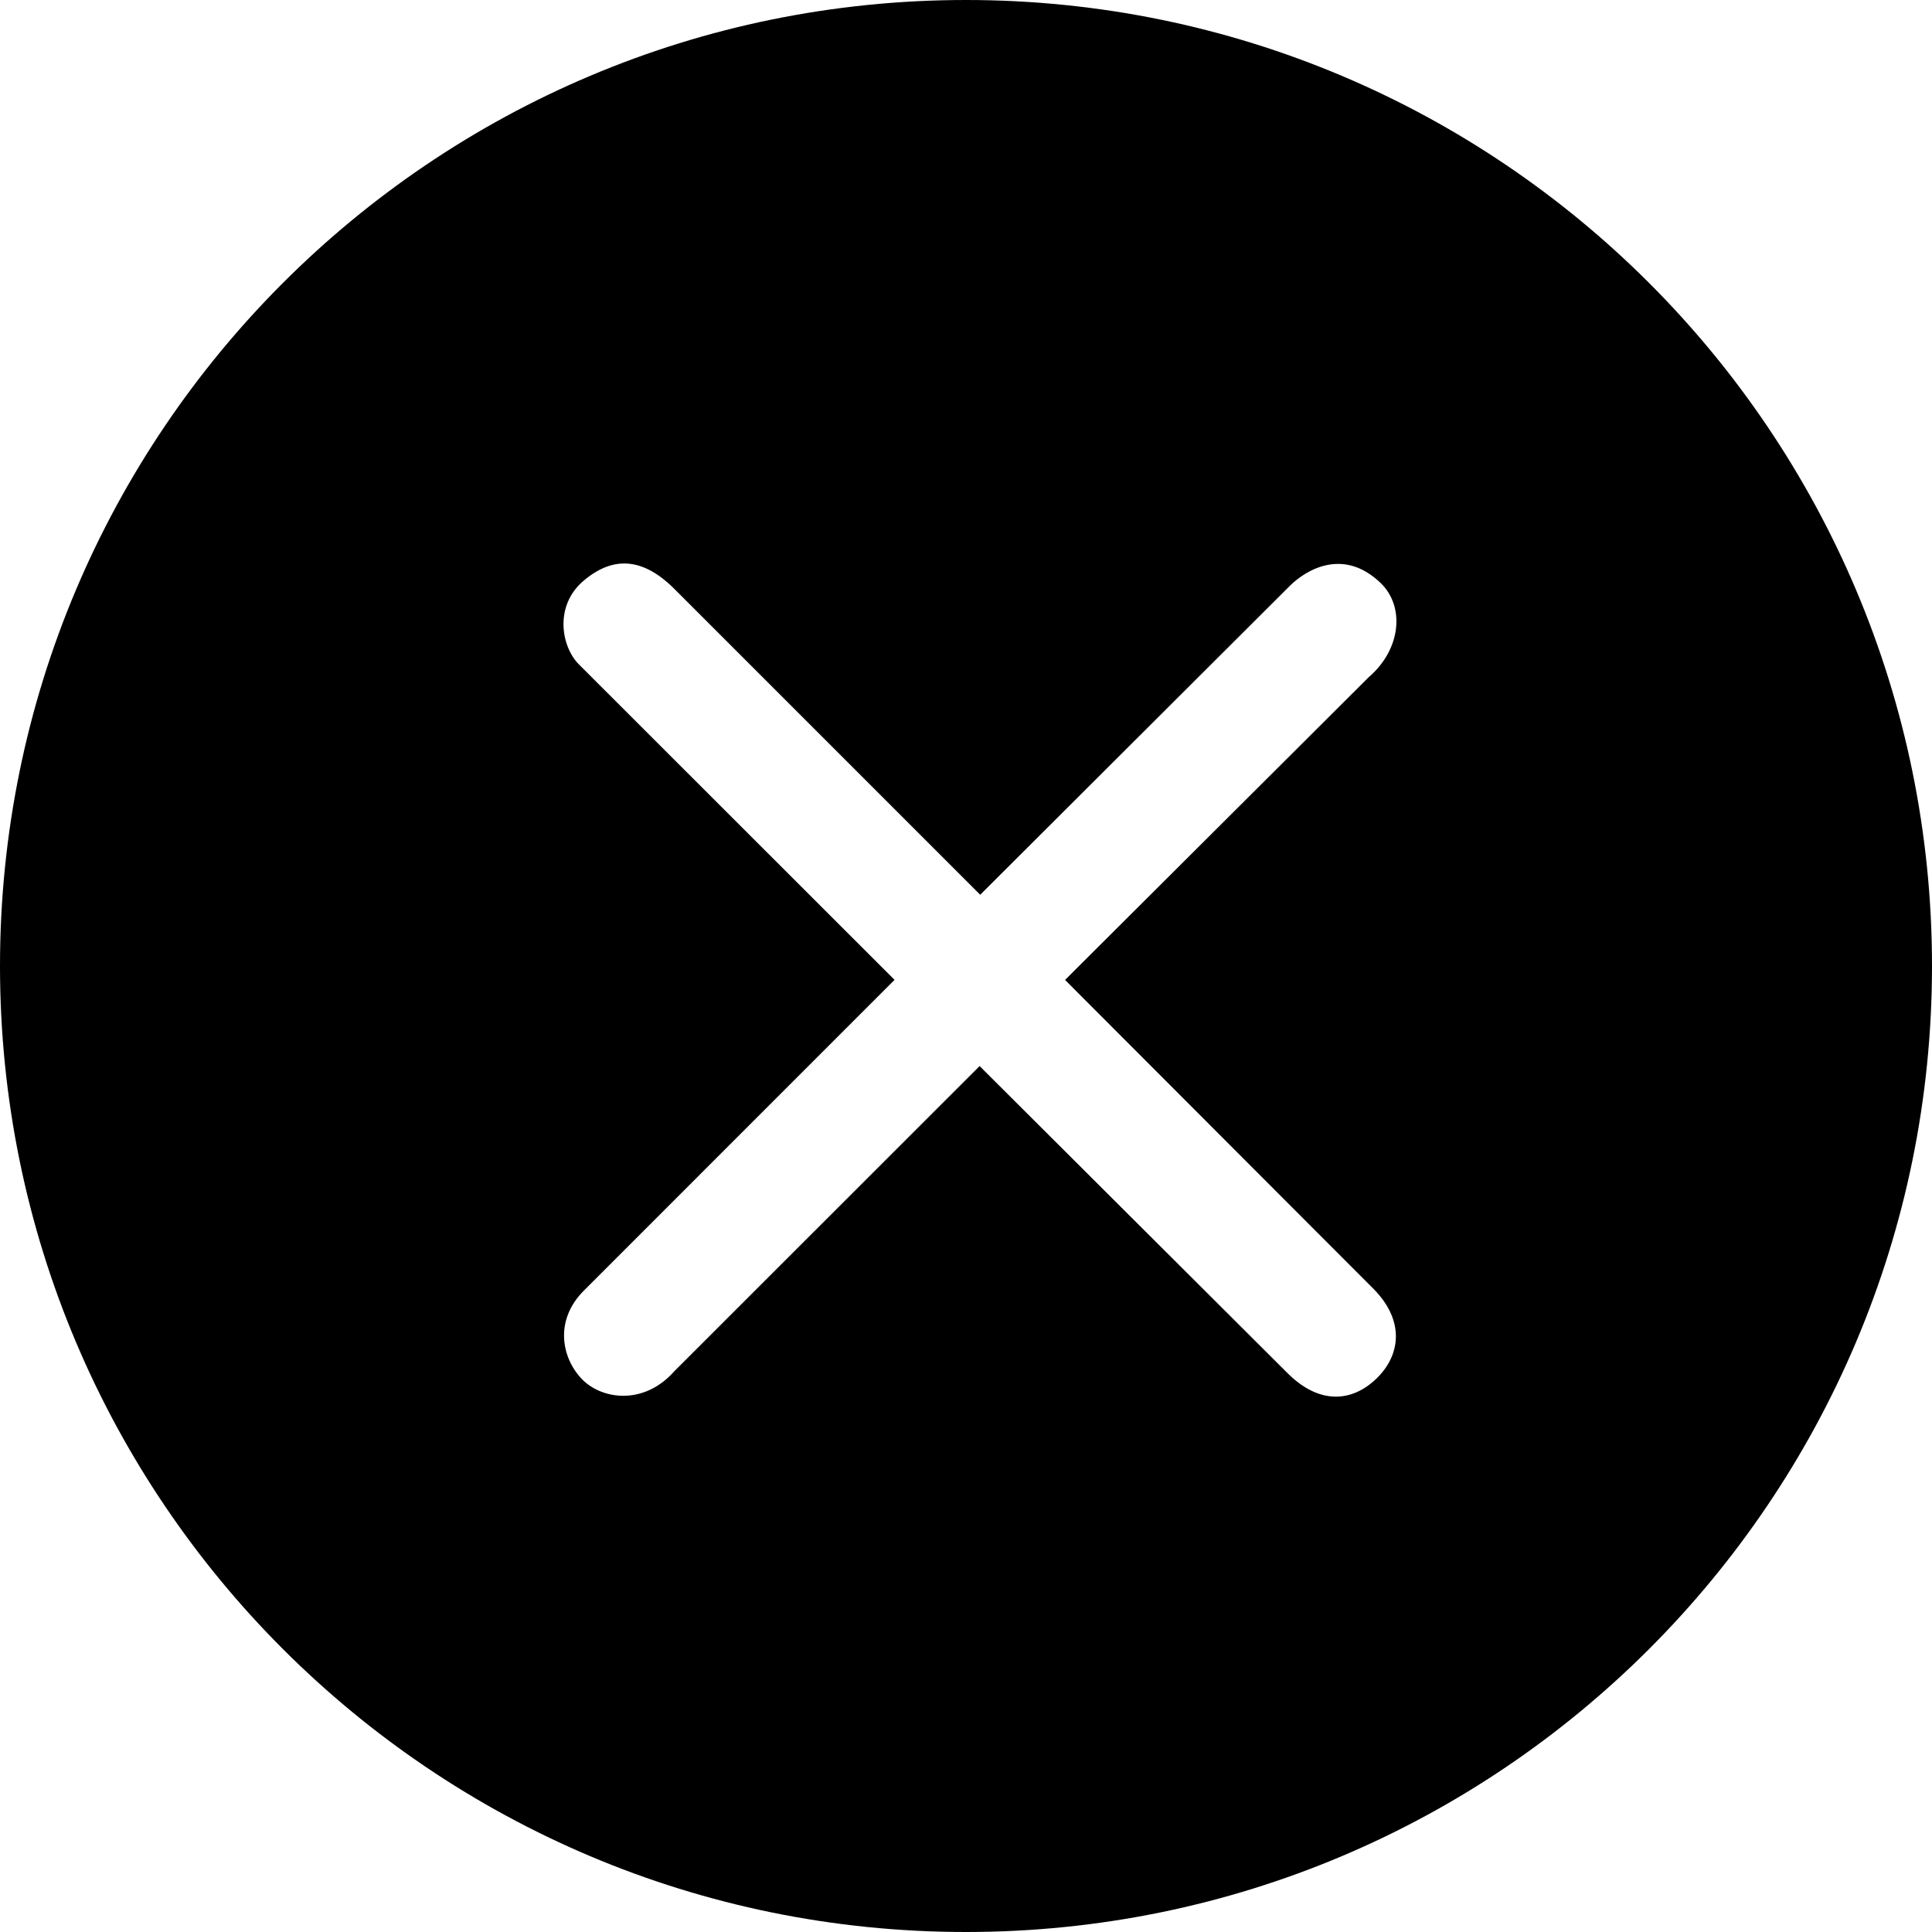
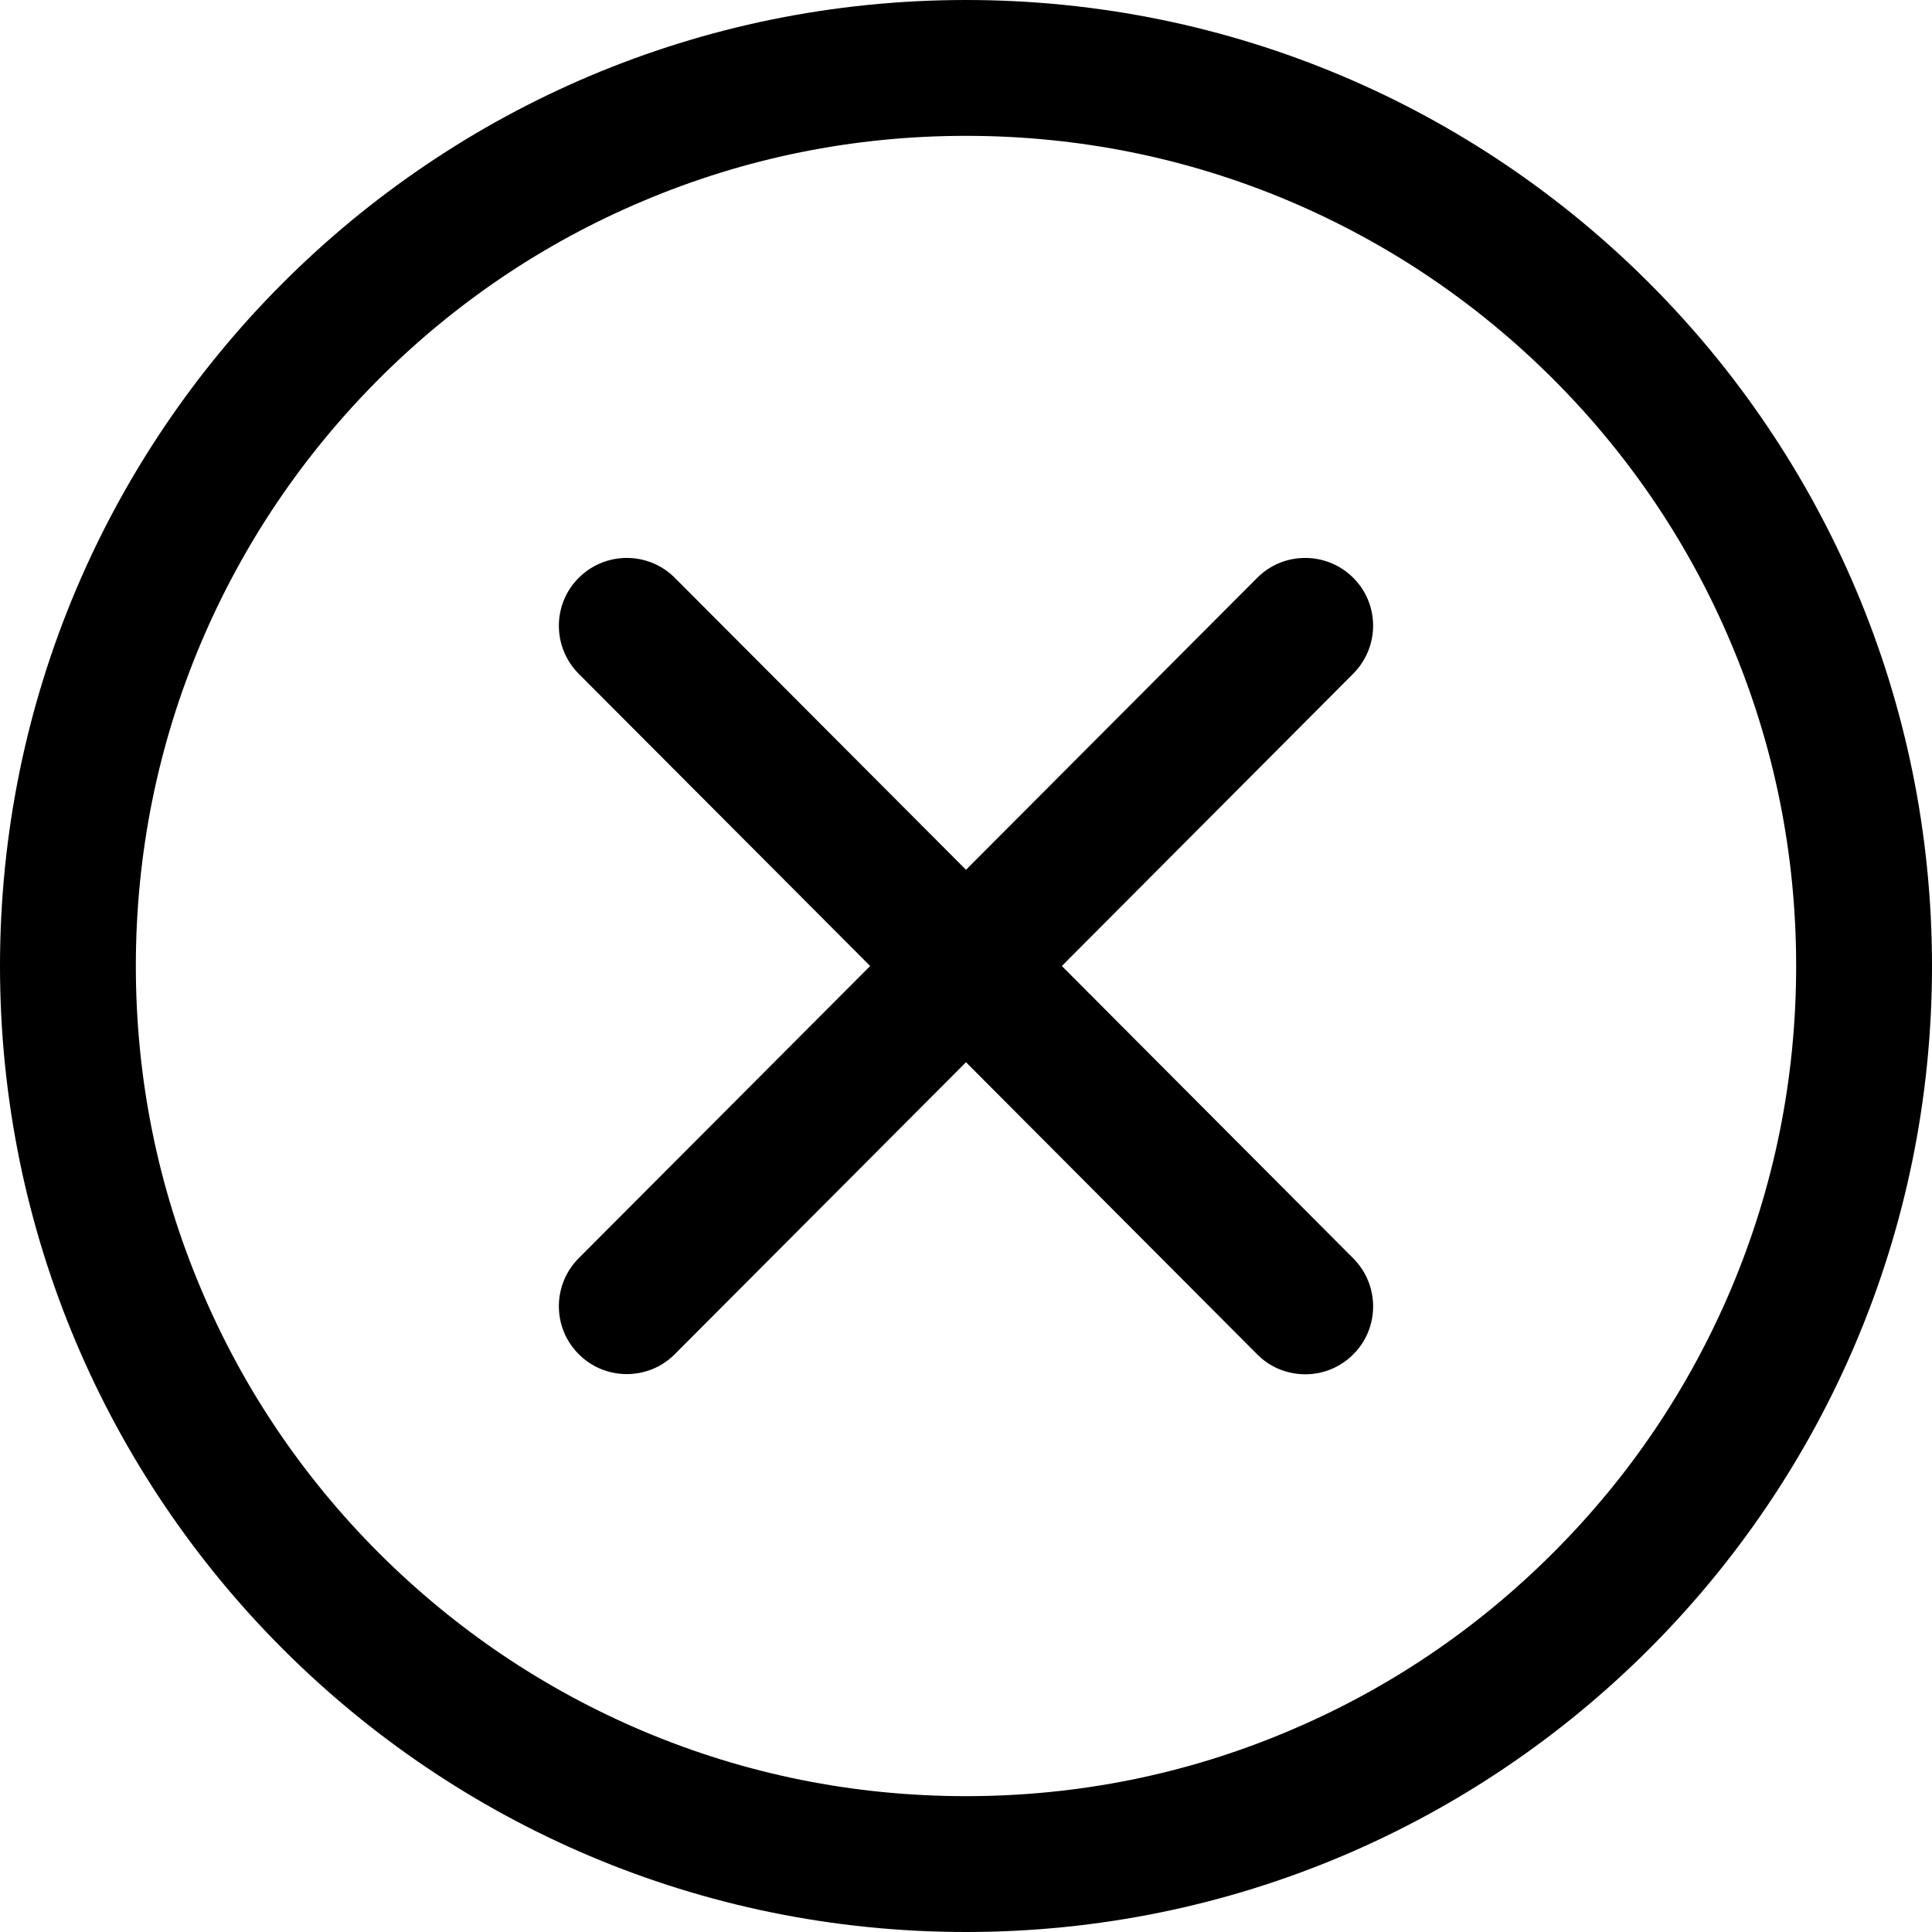
- <svg xmlns="http://www.w3.org/2000/svg" width="48" height="48" viewBox="0 0 48 48">
-   <path d="M24 48c13.255 0 24-10.745 24-24S37.255 0 24 0 0 10.745 0 24s10.745 24 24 24zm.353-25.77l-7.593-7.593c-.797-.799-1.538-.822-2.263-.207-.724.614-.56 1.617-.124 2.067l7.852 7.847-7.721 7.723c-.726.728-.558 1.646-.065 2.177.494.532 1.554.683 2.312-.174l7.587-7.584 7.644 7.623c.796.799 1.608.725 2.211.146.604-.579.72-1.442-.075-2.24l-7.657-7.669 7.544-7.521c.811-.697.9-1.76.297-2.34-.92-.885-1.849-.338-2.264.078l-7.685 7.667z" fill-rule="evenodd" />
+ <svg xmlns="http://www.w3.org/2000/svg" width="48" height="48" viewBox="0 0 1024 1024">
+   <path d="M717.2 306.2c-14.1-14-36.9-14-50.9 0.1L512 461 357.7 306.3c-14-14.1-36.8-14.1-50.9-0.1-14.1 14-14.1 36.8-0.1 50.9L461.2 512 306.7 666.9c-14 14.1-14 36.9 0.1 50.9 7 7 16.2 10.5 25.4 10.5 9.2 0 18.5-3.5 25.5-10.6L512 563l154.3 154.8c7 7.1 16.3 10.6 25.5 10.6 9.2 0 18.4-3.5 25.4-10.5 14.1-14 14.1-36.8 0.1-50.9L562.8 512l154.4-154.9C731.3 343 731.3 320.2 717.2 306.2zM512 0C229.2 0 0 229.2 0 512s229.2 512 512 512 512-229.2 512-512S794.8 0 512 0zM823.1 823.1c-40.4 40.4-87.5 72.2-139.9 94.3C629 940.4 571.4 952 512 952c-59.4 0-117-11.6-171.2-34.5-52.4-22.2-99.4-53.9-139.9-94.3-40.4-40.4-72.2-87.5-94.3-139.9C83.6 629 72 571.4 72 512c0-59.4 11.6-117 34.5-171.2 22.2-52.4 53.9-99.4 94.3-139.9 40.4-40.4 87.5-72.2 139.9-94.3C395 83.6 452.6 72 512 72c59.4 0 117 11.6 171.2 34.5 52.4 22.2 99.4 53.9 139.9 94.3 40.4 40.4 72.2 87.5 94.3 139.9C940.4 395 952 452.6 952 512c0 59.4-11.6 117-34.5 171.2C895.3 735.6 863.6 782.7 823.1 823.1z" />
</svg>
